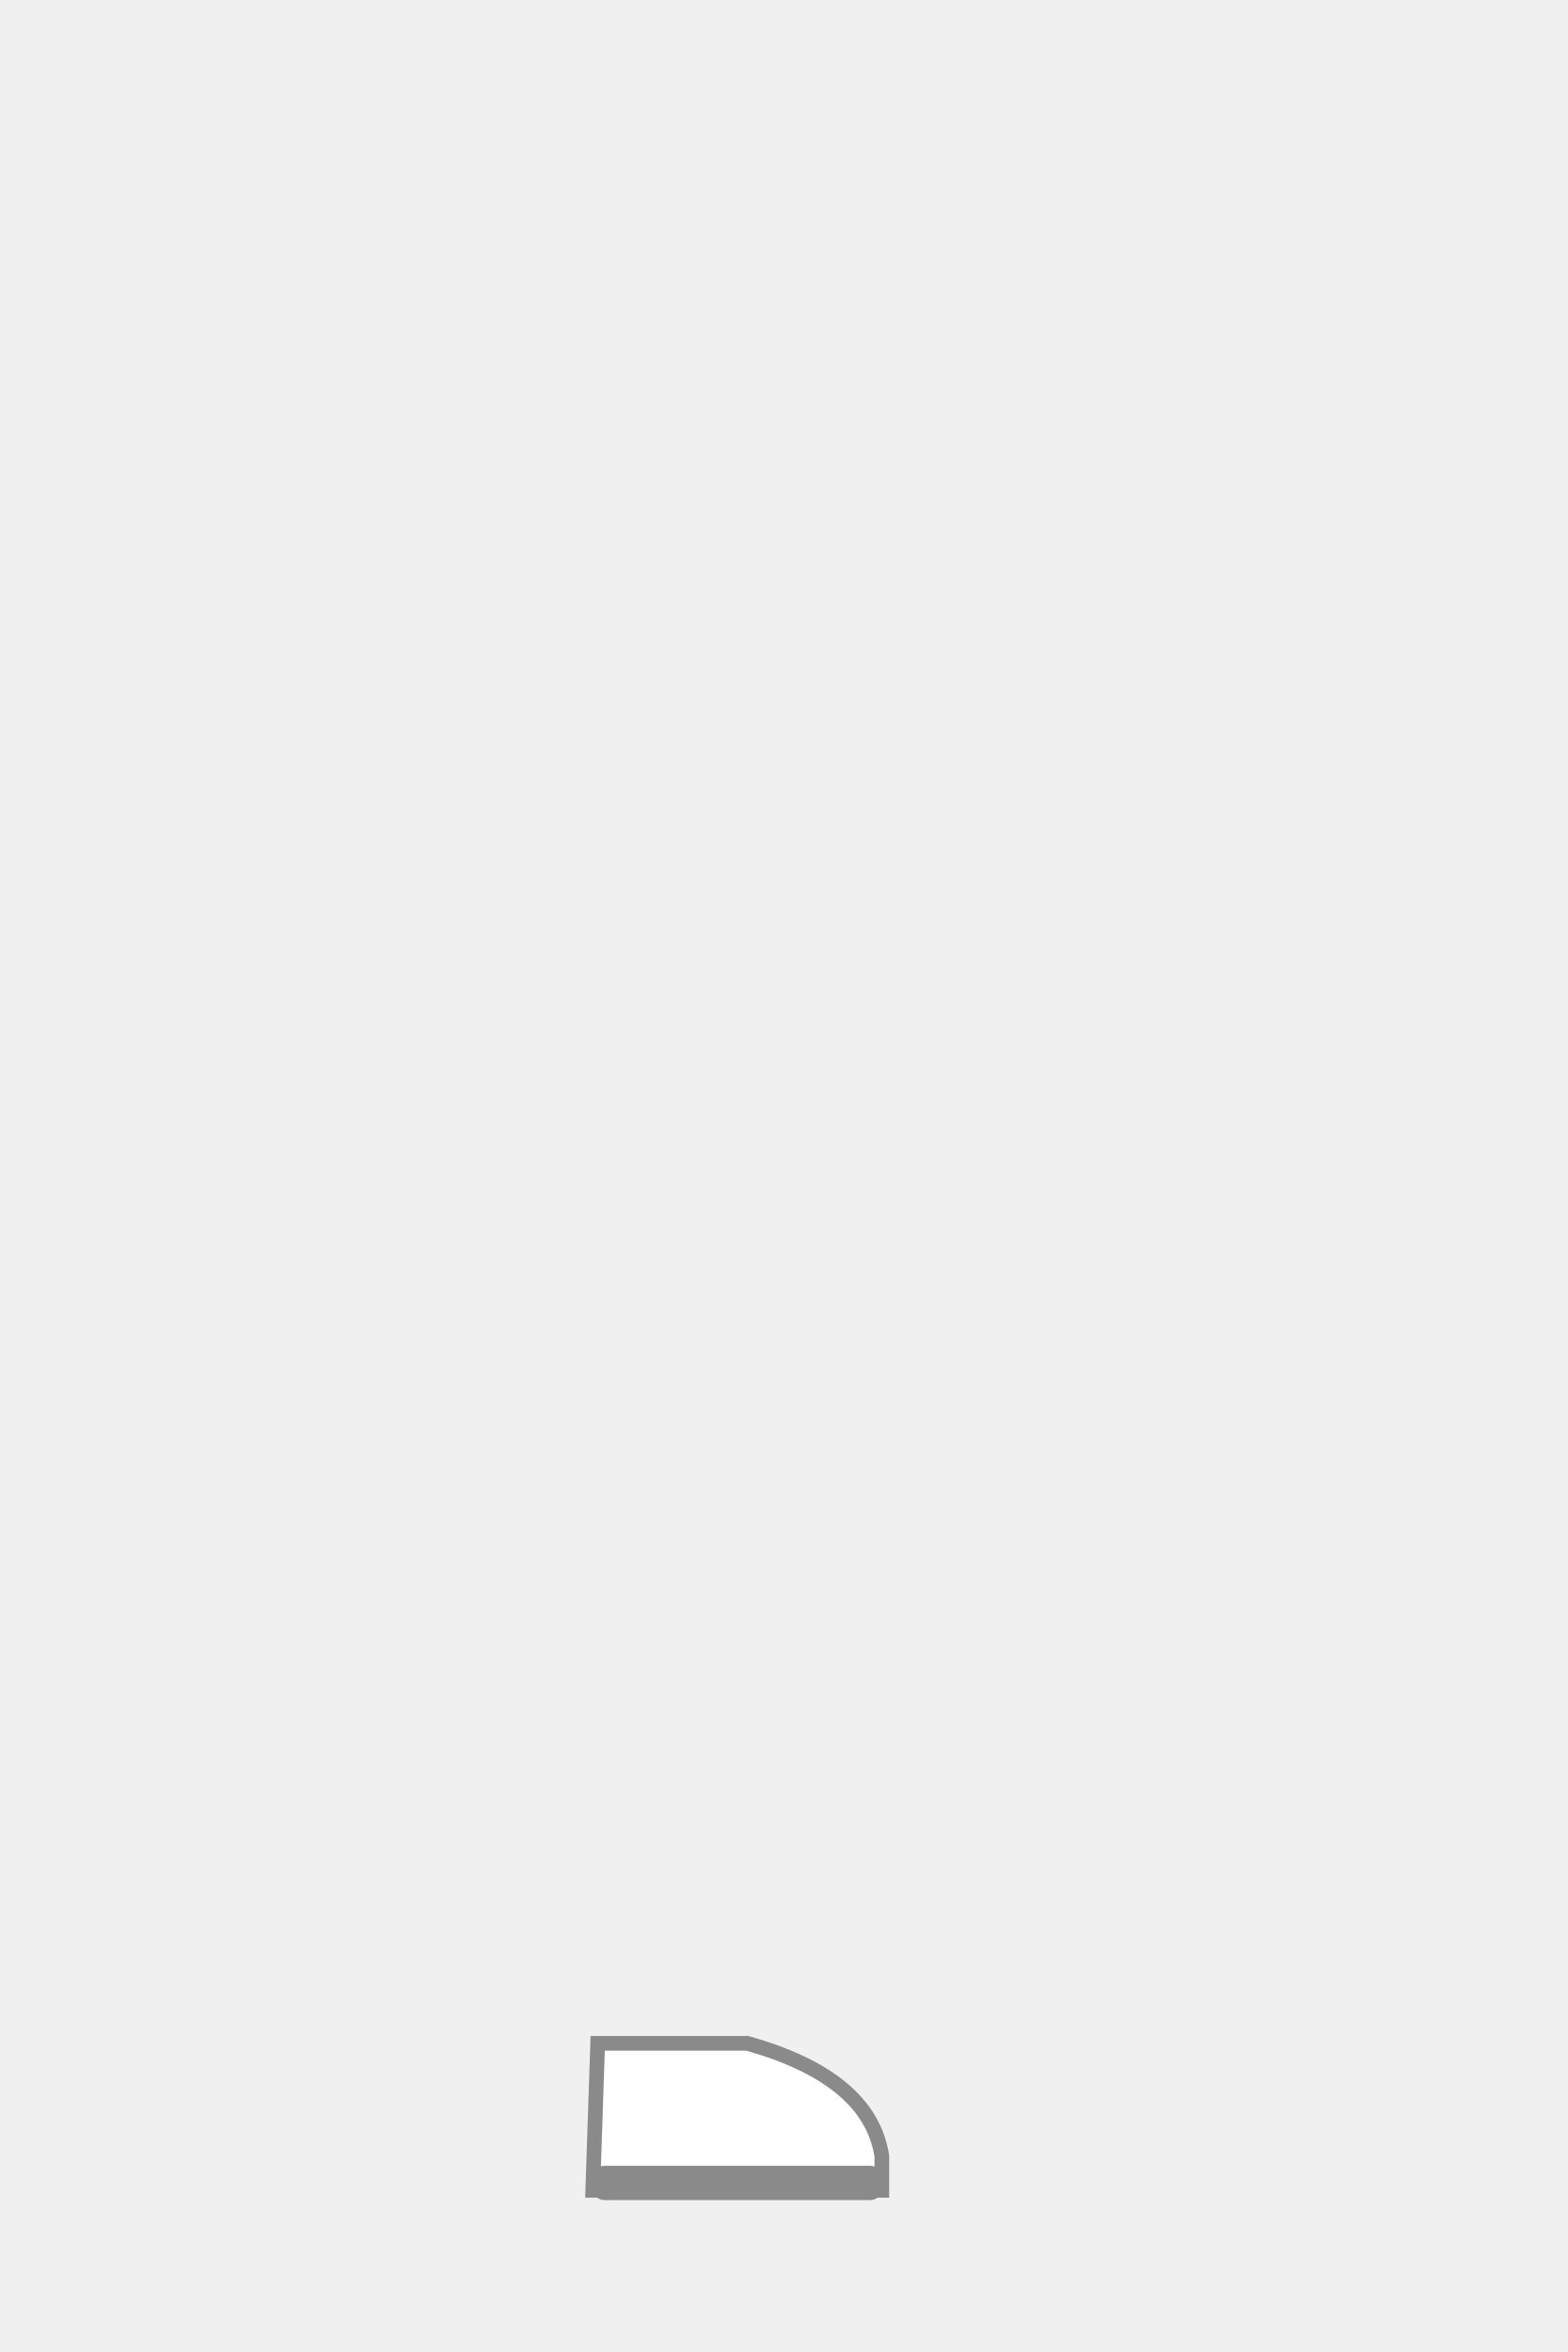
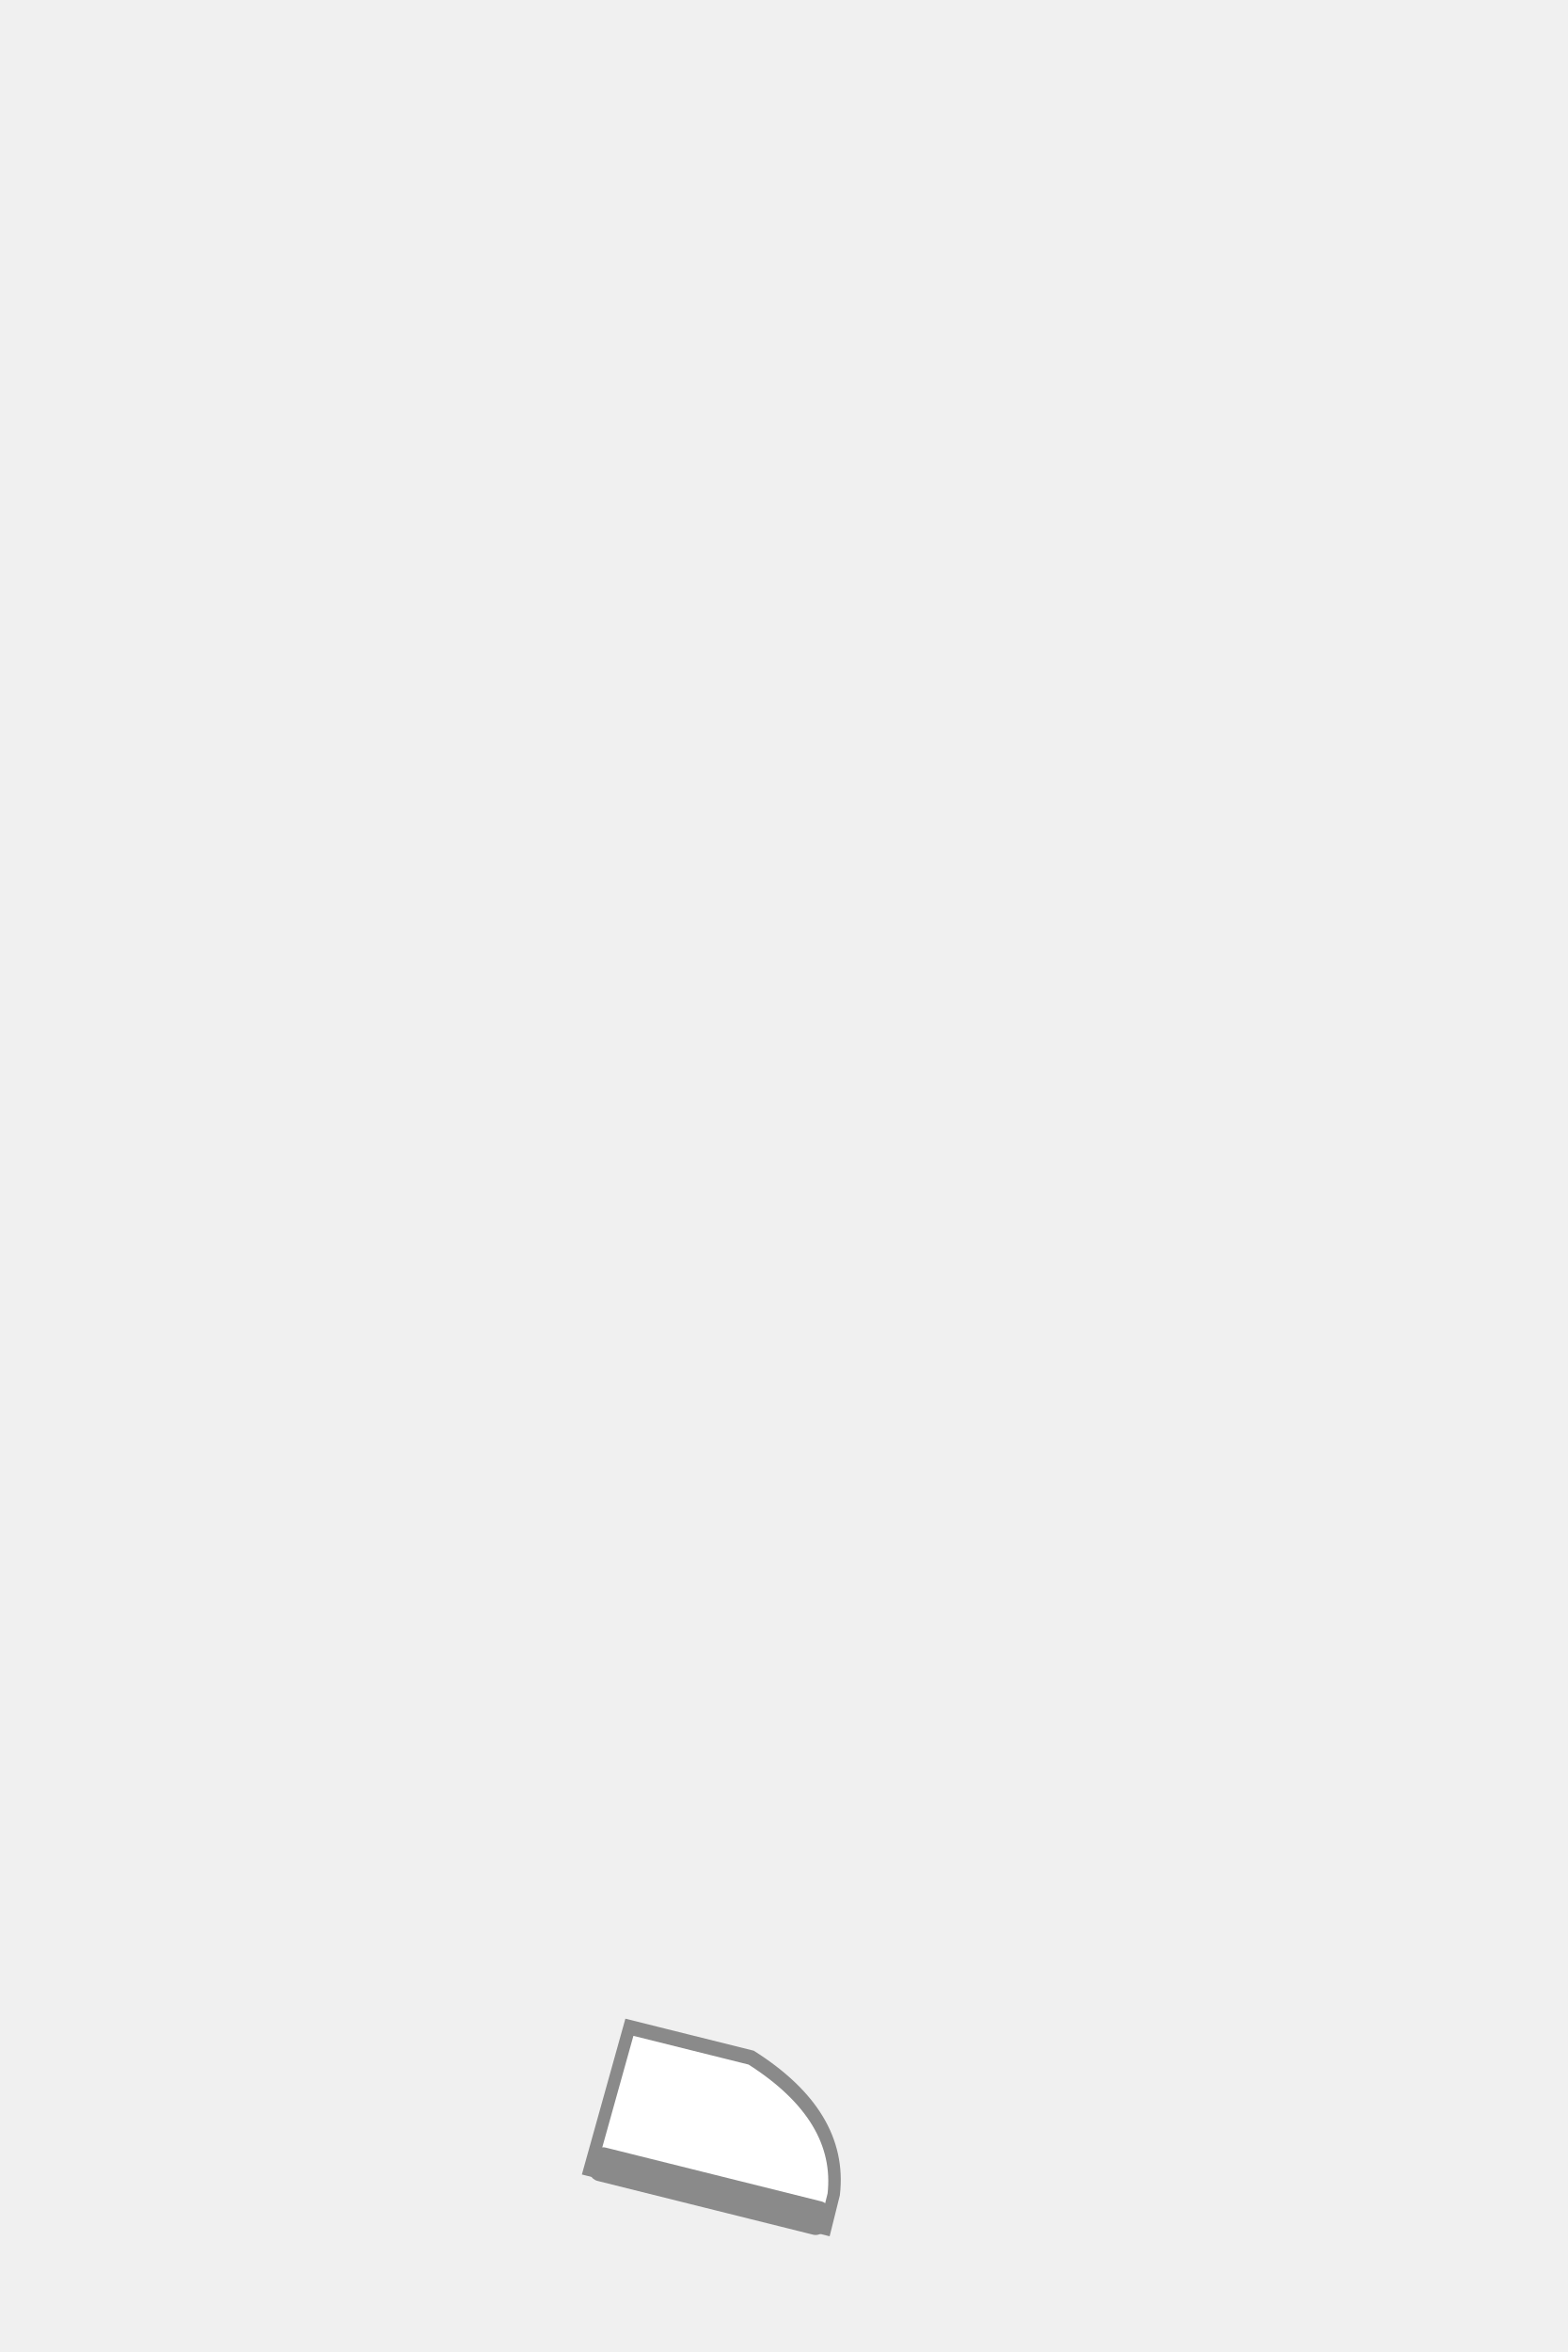
<svg xmlns="http://www.w3.org/2000/svg" width="192" height="288" viewBox="0 0 192 288">
  <g transform="translate(84 258) scale(3)">
-     <path d="M -3.6 -2.6 L 2.5 -2.6 Q 7.5 -1.2 8 2 L 8 3.4 L -3.8 3.4 Z" fill="#ffffff" stroke="#8a8a8a" stroke-width="0.6" />
-     <path d="M -3.3 2.4 H 7.5 A 0.6 0.6 0 0 1 8.1 3 V 3.2 A 0.6 0.6 0 0 1 7.5 3.8 H -3.3 A 0.6 0.6 0 0 1 -3.9 3.2 V 3 A 0.6 0.6 0 0 1 -3.3 2.4 Z" fill="#8a8a8a" />
+     <g transform="rotate(14) scale(0.84 1)">
+       <path d="M -3.6 -2.6 L 2.5 -2.6 Q 7.5 -1.2 8 2 L 8 3.4 L -3.8 3.4 Z" fill="#ffffff" stroke="#8a8a8a" stroke-width="0.6" />
+       <path d="M -3.3 2.4 H 7.5 A 0.6 0.6 0 0 1 8.1 3 V 3.2 A 0.6 0.6 0 0 1 7.5 3.8 H -3.3 A 0.6 0.6 0 0 1 -3.9 3.2 V 3 A 0.6 0.6 0 0 1 -3.3 2.4 Z" fill="#8a8a8a" />
+     </g>
  </g>
</svg>
